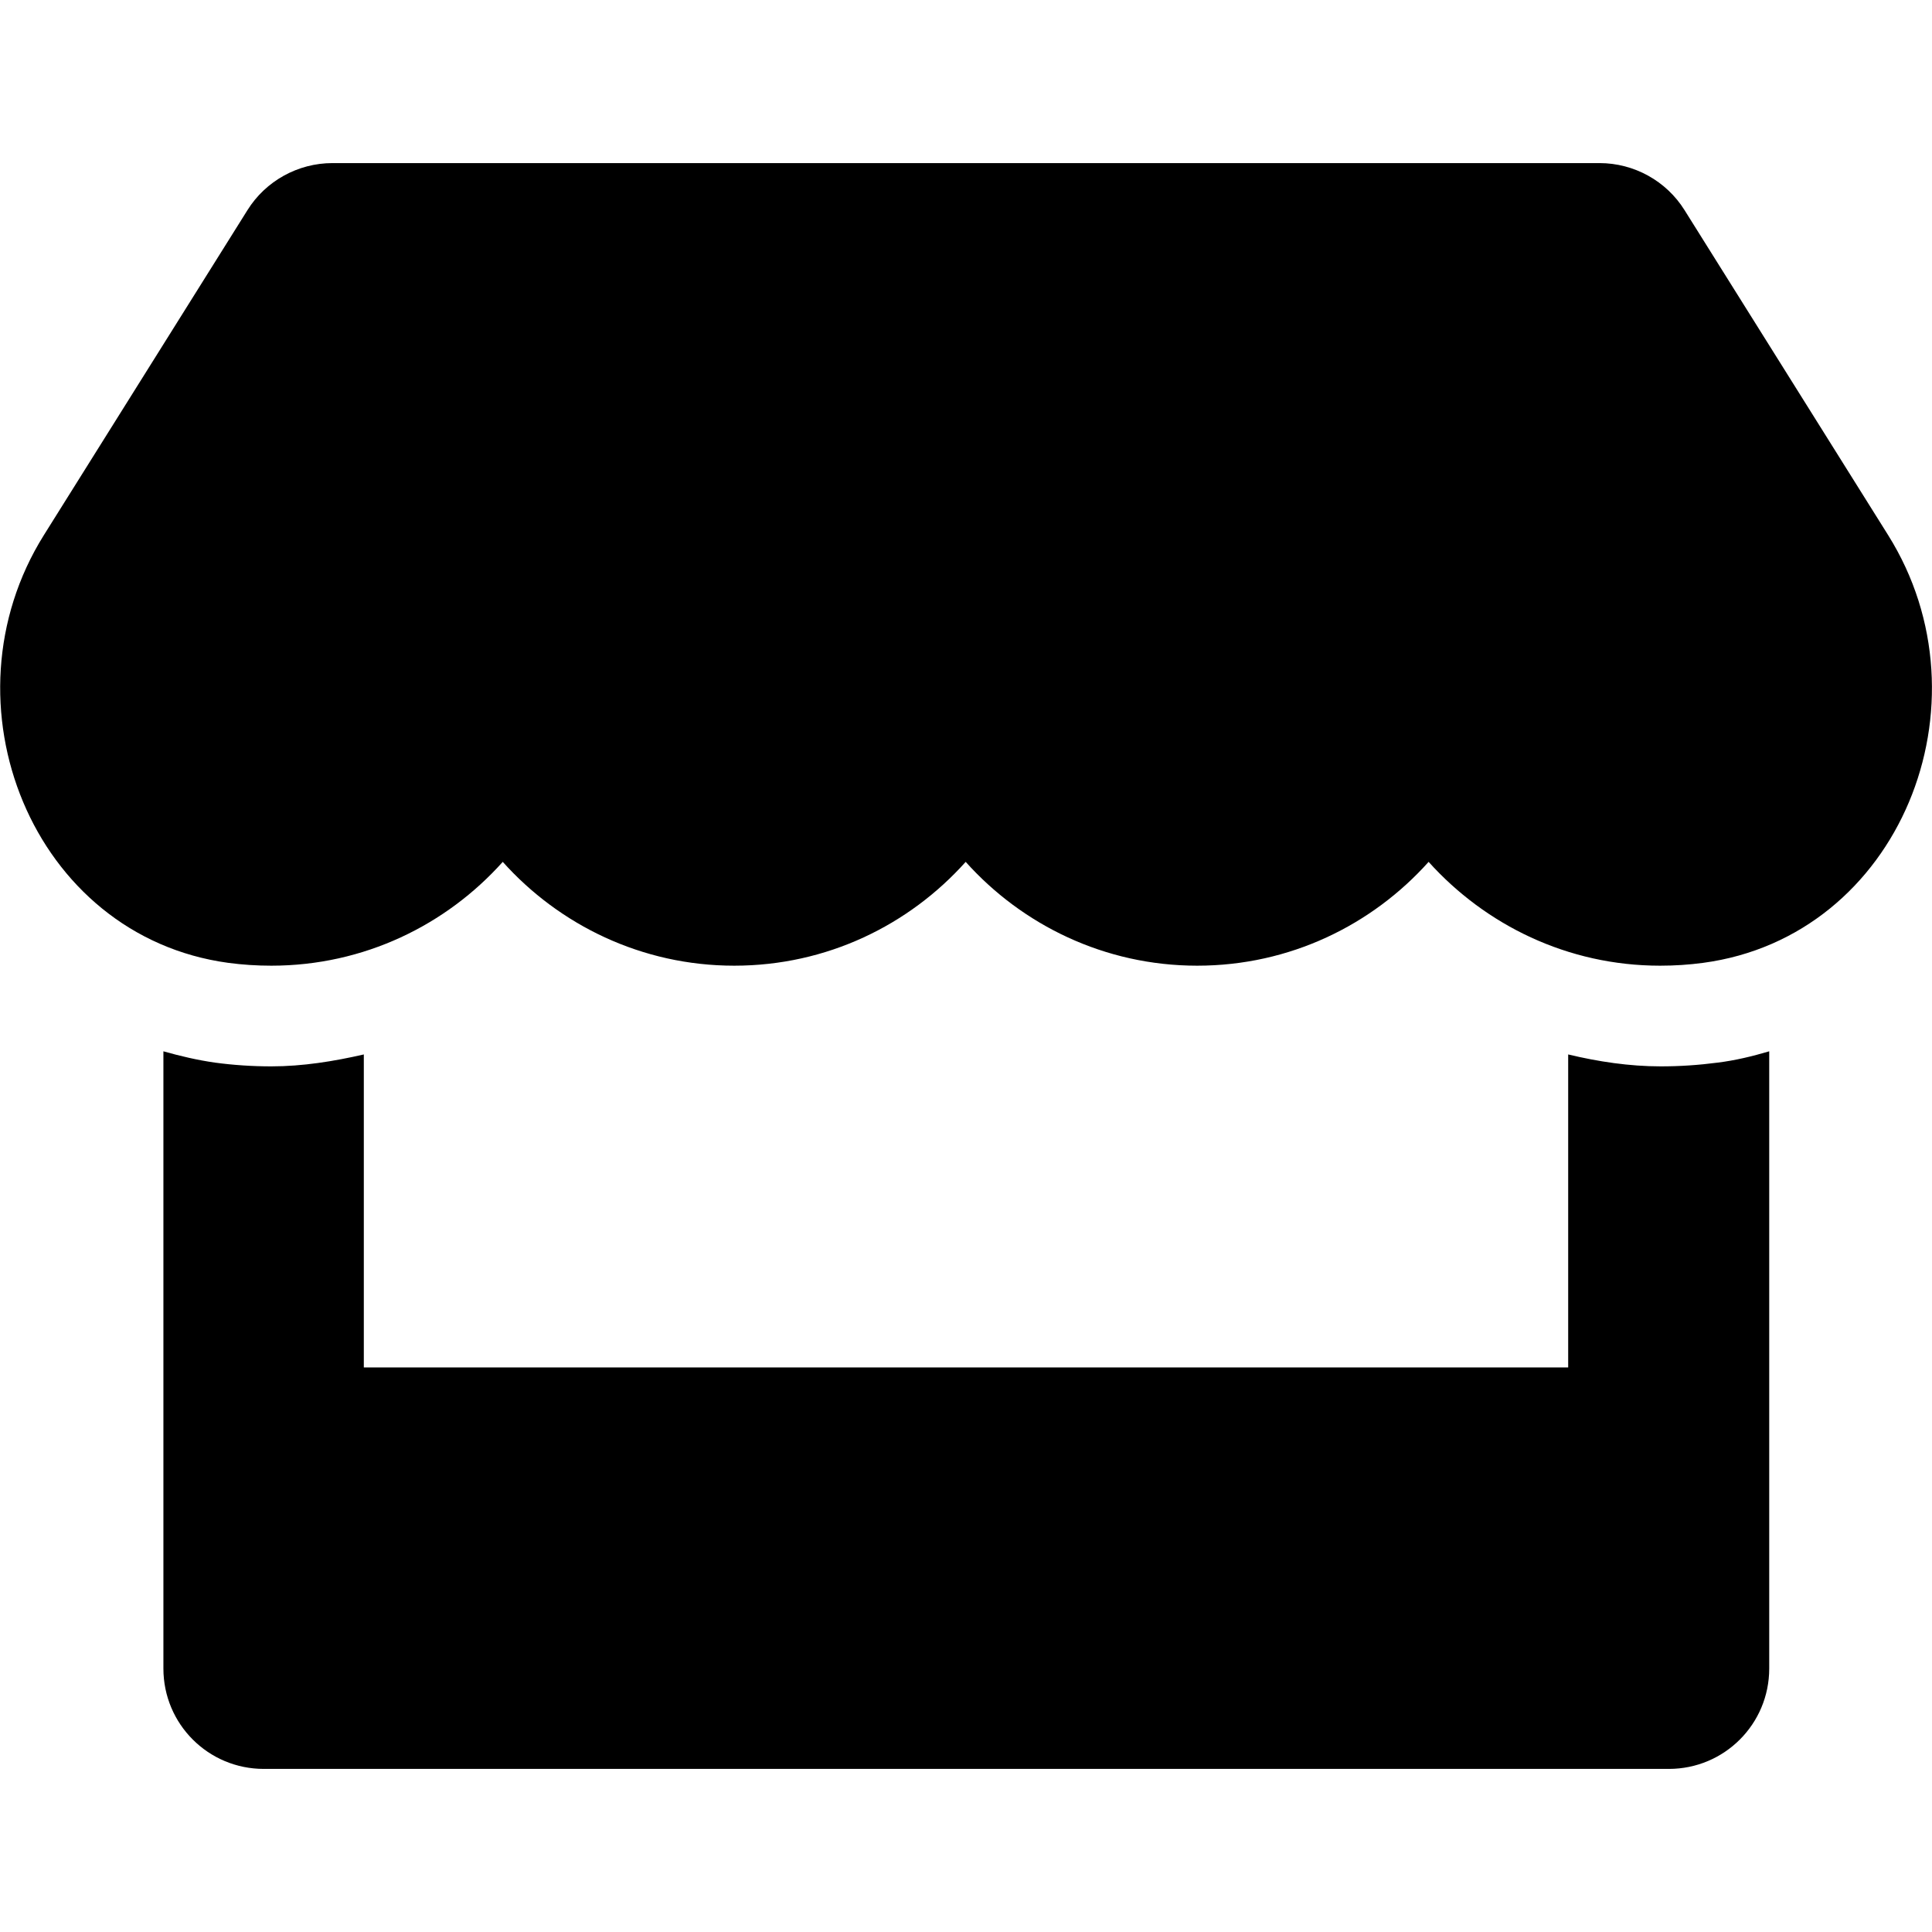
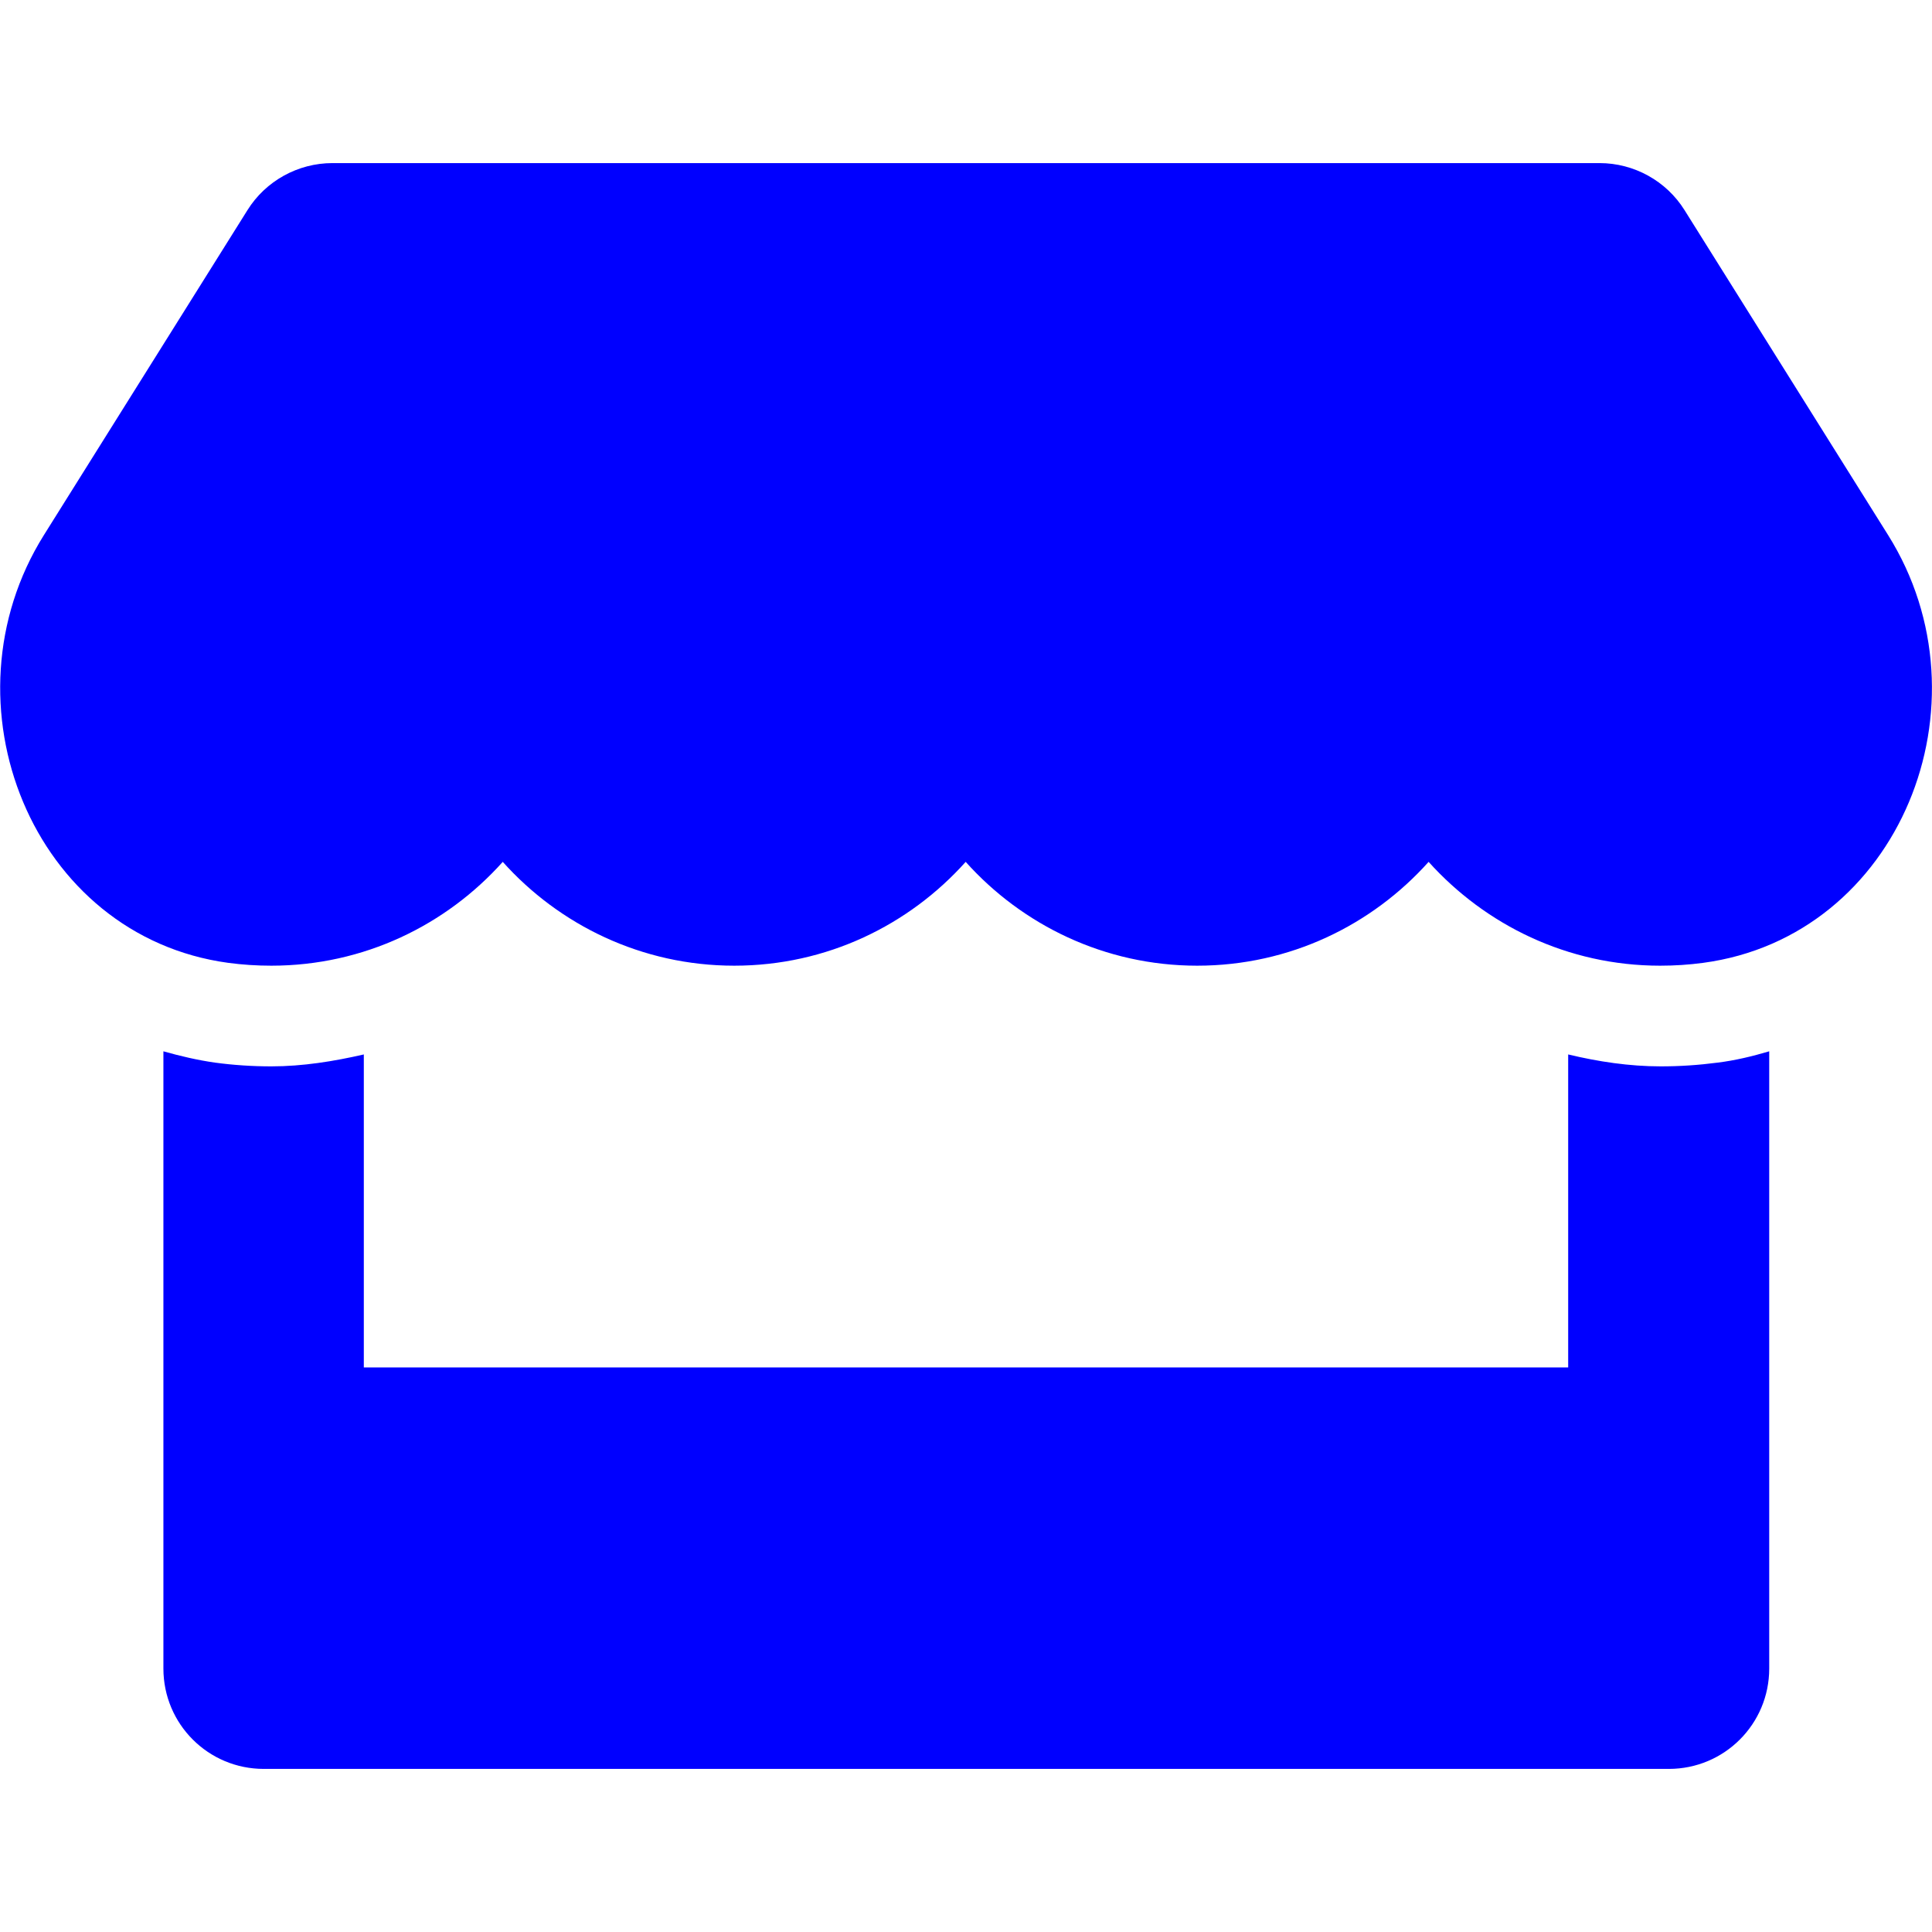
- <svg xmlns="http://www.w3.org/2000/svg" stroke="currentColor" fill="currentColor" stroke-width="0" viewBox="0 0 616 512" class="text-3xl md:text-5xl" height="1em" width="1em">
+ <svg xmlns="http://www.w3.org/2000/svg" stroke="currentColor" fill="blue" stroke-width="0" viewBox="0 0 616 512" class="text-3xl md:text-5xl" height="2em" width="2em">
  <path d="M602 118.6L537.1 15C531.3 5.7 521 0 510 0H106C95 0 84.7 5.7 78.9 15L14 118.6c-33.5 53.5-3.8 127.9 58.8 136.4 4.5.6 9.1.9 13.7.9 29.6 0 55.8-13 73.8-33.1 18 20.1 44.3 33.1 73.8 33.1 29.6 0 55.8-13 73.8-33.1 18 20.1 44.3 33.1 73.8 33.1 29.6 0 55.8-13 73.8-33.1 18.1 20.1 44.3 33.1 73.8 33.1 4.7 0 9.2-.3 13.7-.9 62.8-8.4 92.6-82.8 59-136.4zM529.5 288c-10 0-19.9-1.5-29.5-3.8V384H116v-99.8c-9.6 2.2-19.5 3.8-29.5 3.8-6 0-12.1-.4-18-1.2-5.6-.8-11.1-2.1-16.4-3.6V480c0 17.7 14.3 32 32 32h448c17.7 0 32-14.3 32-32V283.2c-5.4 1.6-10.8 2.9-16.4 3.6-6.1.8-12.1 1.2-18.2 1.2z" />
</svg>
